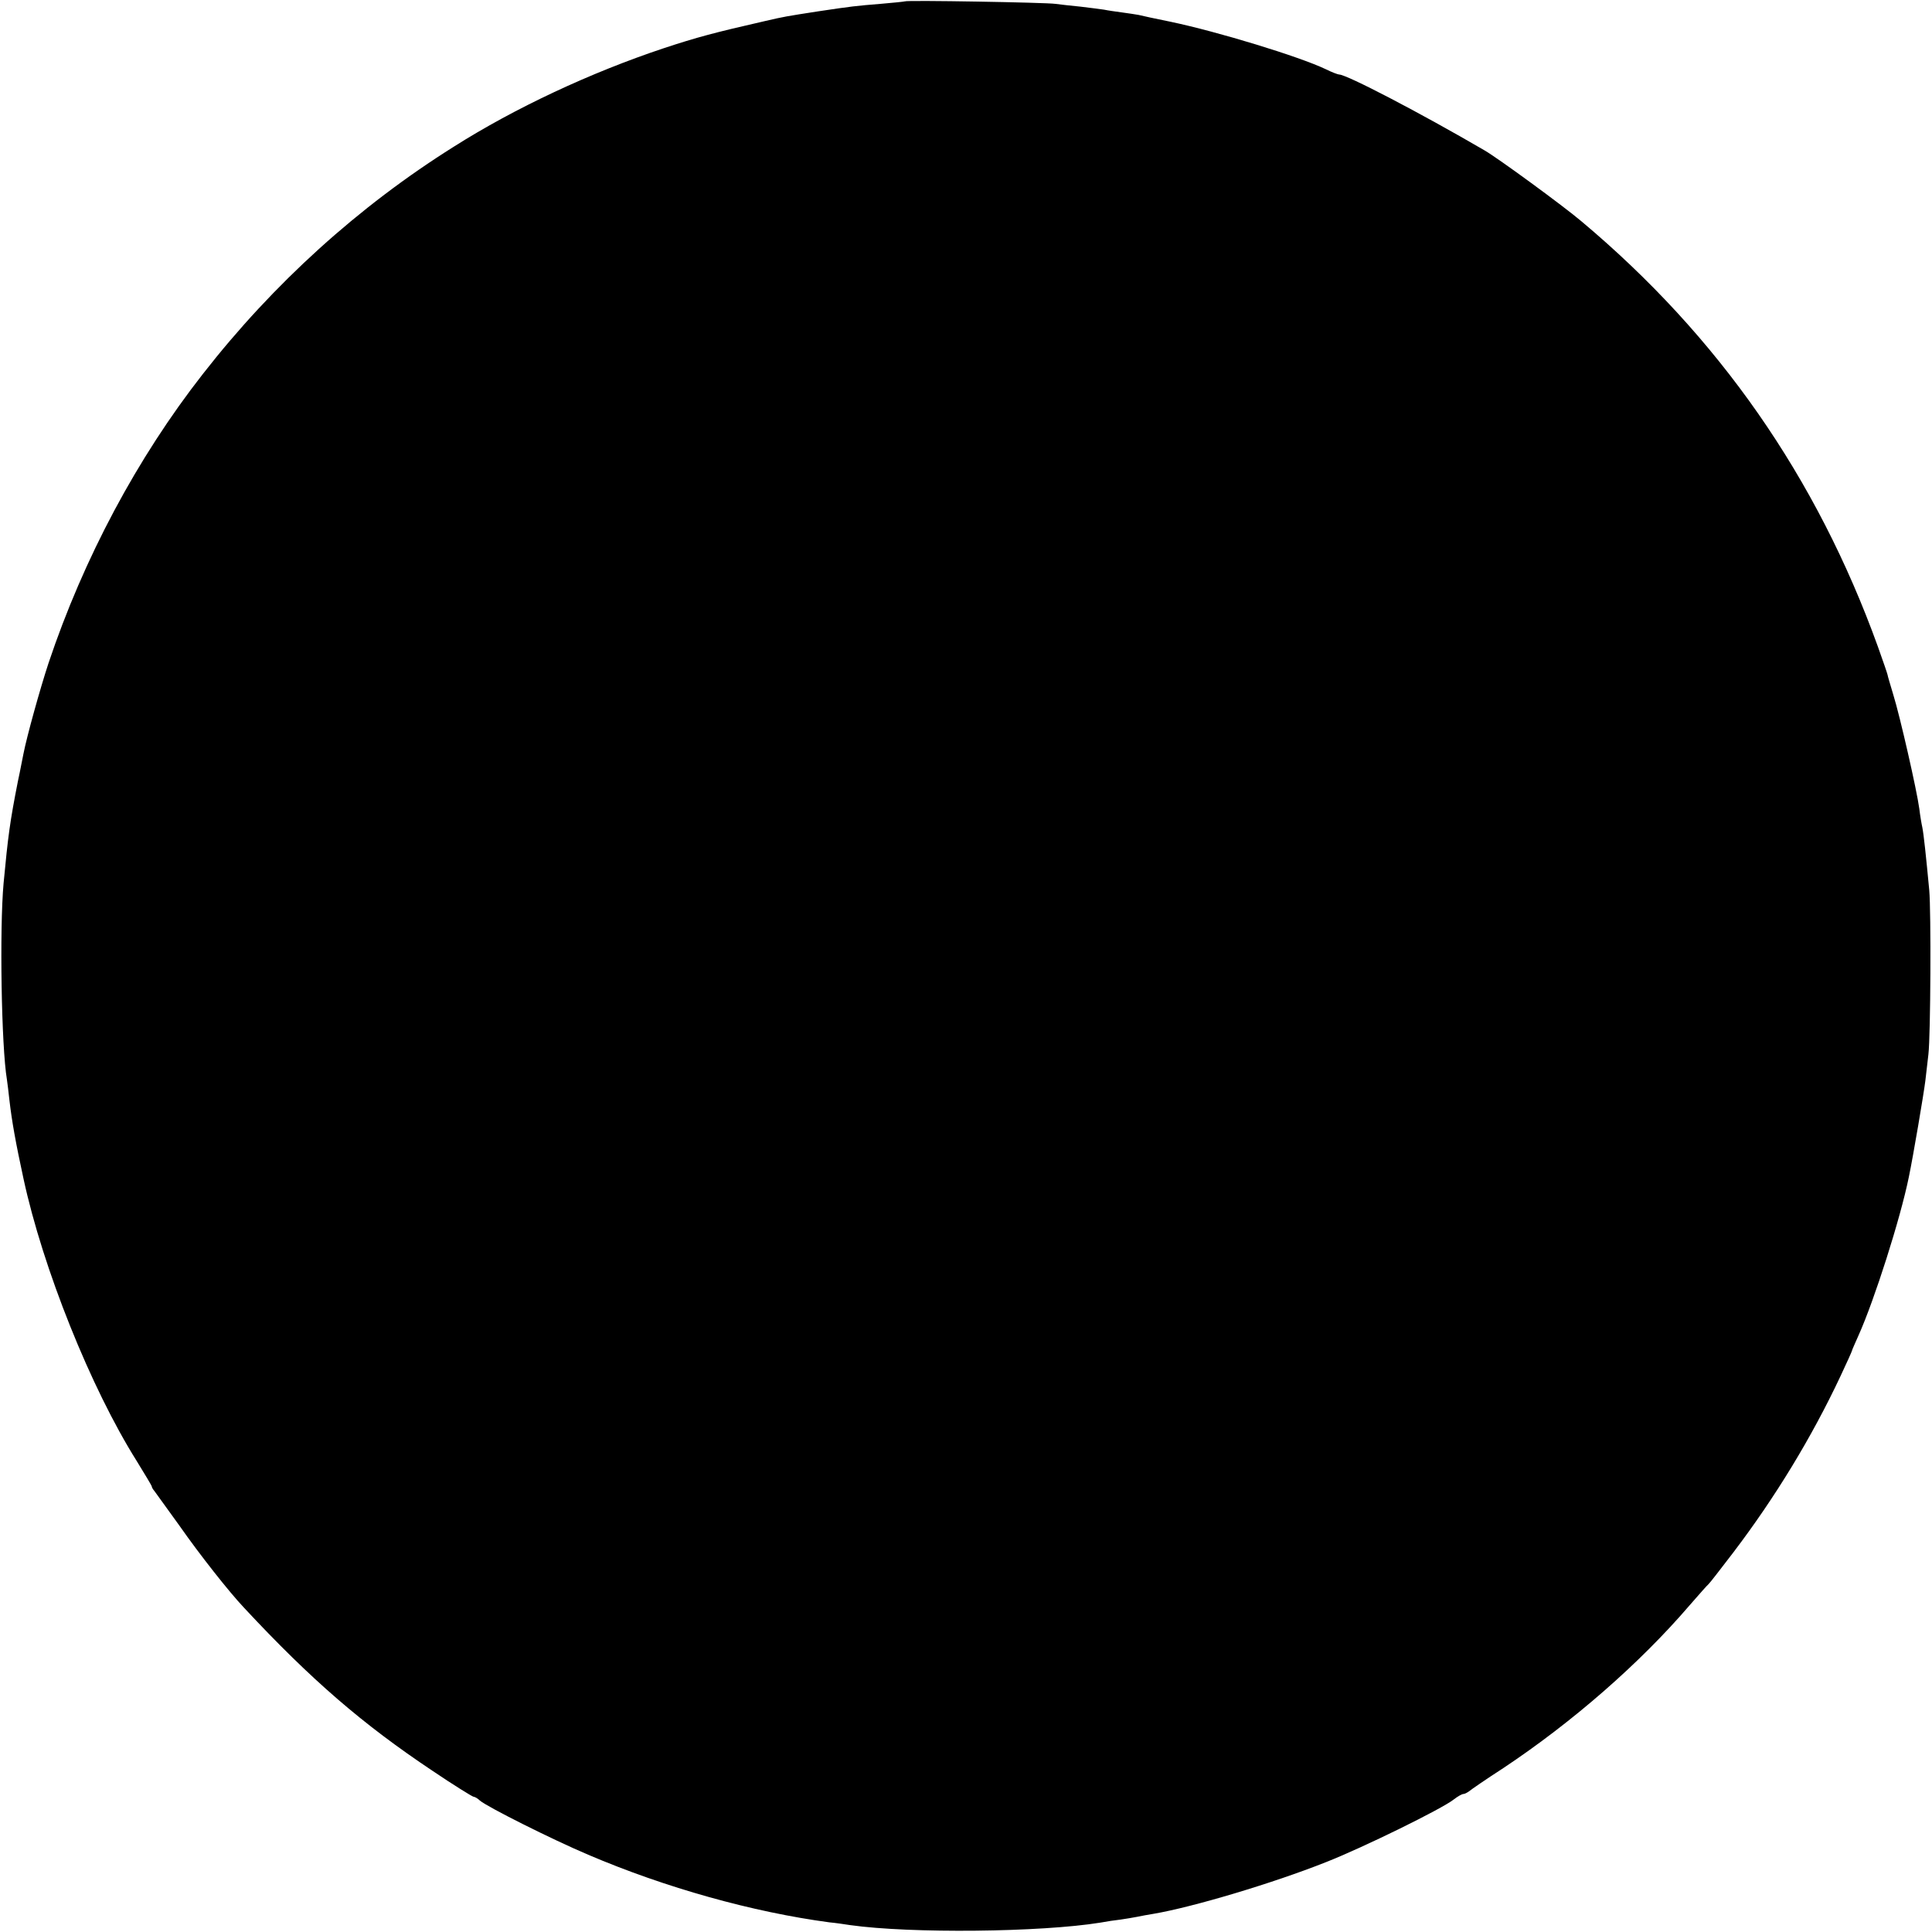
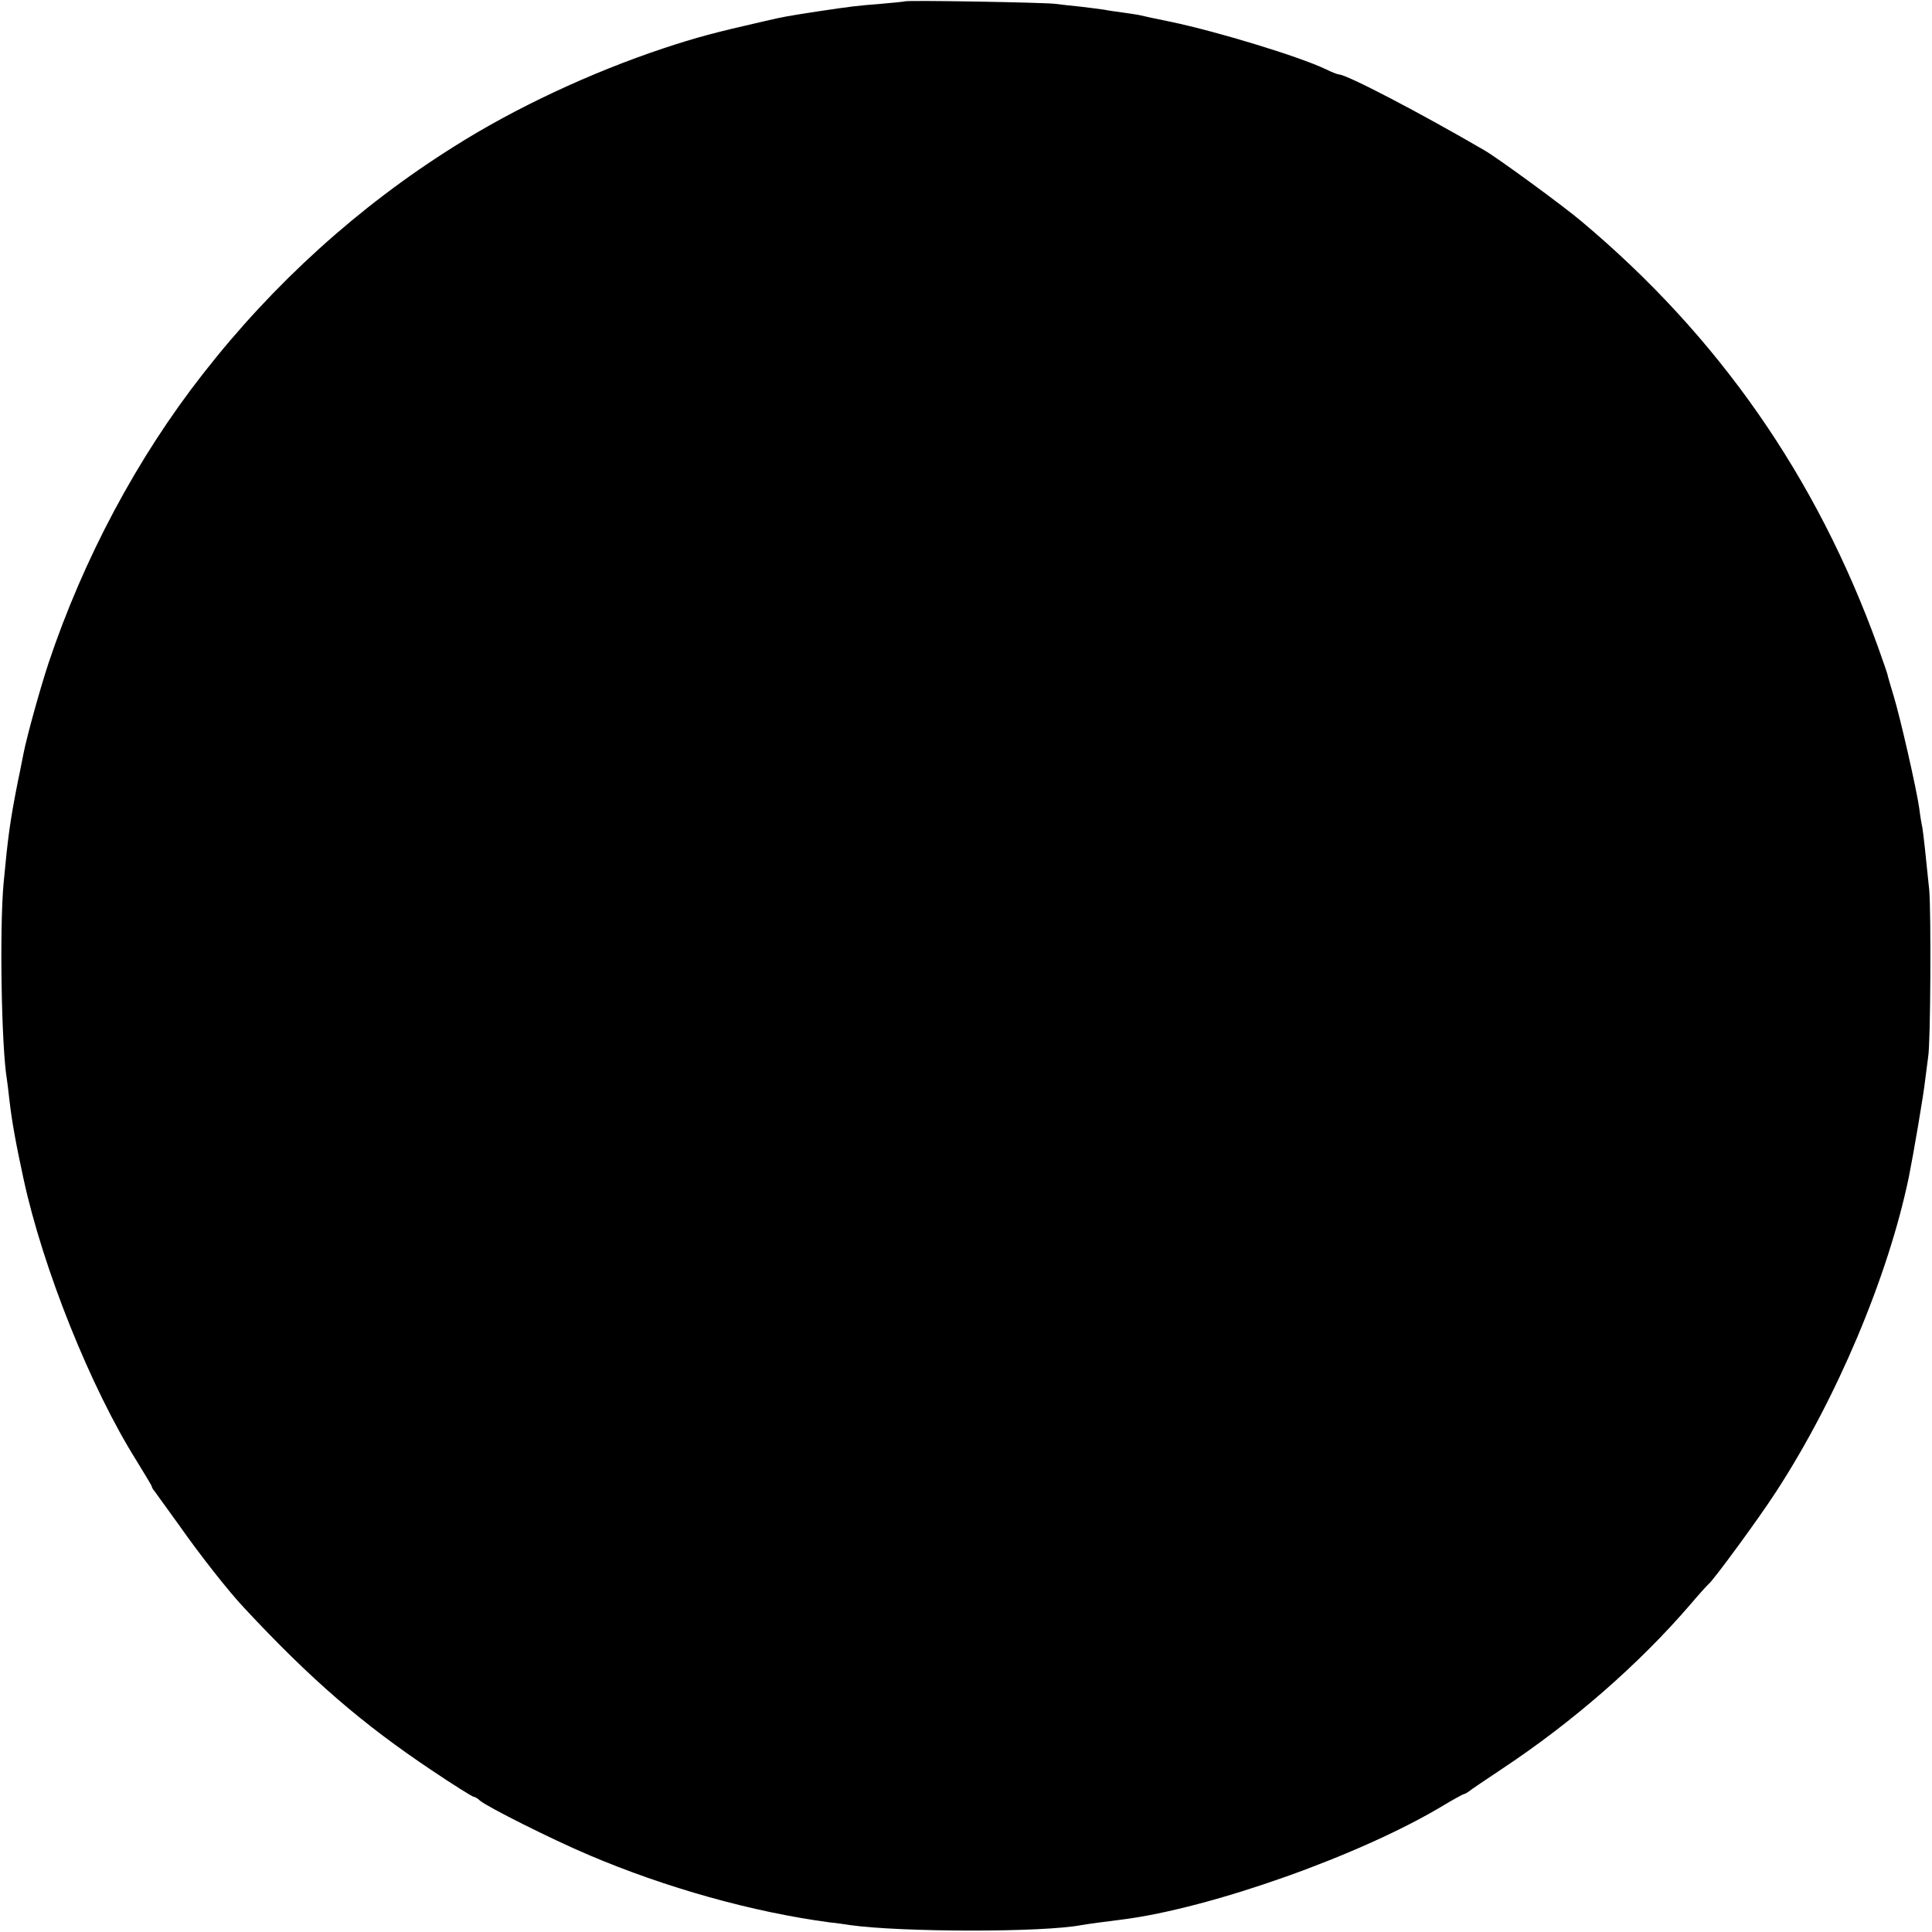
<svg xmlns="http://www.w3.org/2000/svg" version="1.0" width="700pt" height="700pt" viewBox="0 0 700 700" preserveAspectRatio="xMidYMid meet">
  <g transform="translate(0,700) scale(0.1,-0.1)" fill="#000000" stroke="none">
-     <path d="M3278 6995 c-2 -1 -41 -5 -88 -9 -87 -7 -105 -9 -225 -27 -116 -18 -123 -19 -192 -35 -184 -42 -248 -59 -369 -99 -264 -88 -538 -216 -759 -356 -346 -217 -655 -497 -910 -824 -238 -304 -432 -668 -559 -1047 -31 -94 -79 -267 -91 -329 -3 -13 -11 -58 -20 -99 -29 -147 -36 -200 -52 -370 -15 -165 -8 -592 12 -711 2 -13 6 -46 9 -74 9 -78 23 -156 51 -285 70 -325 244 -759 410 -1023 30 -49 55 -90 55 -93 0 -3 4 -10 10 -17 5 -7 46 -64 91 -126 72 -103 179 -239 234 -297 243 -261 429 -421 682 -590 77 -52 145 -94 149 -94 4 0 15 -6 23 -14 27 -23 260 -140 392 -196 281 -120 597 -208 874 -245 22 -2 56 -7 75 -10 220 -31 691 -26 907 9 21 4 54 9 73 11 19 3 46 7 60 10 14 3 41 8 60 11 141 24 430 110 624 187 135 53 420 193 463 227 14 11 30 20 35 20 5 0 14 5 21 10 7 6 62 44 124 84 251 167 495 380 675 590 34 39 64 73 68 76 4 3 44 55 90 115 152 200 284 417 388 638 23 49 42 91 42 93 0 2 11 27 24 56 57 127 151 421 182 573 16 77 54 301 60 350 4 33 9 76 11 95 8 69 10 517 3 595 -12 127 -20 202 -25 227 -3 13 -8 43 -11 68 -9 67 -70 335 -94 412 -11 37 -21 70 -21 73 0 2 -16 49 -35 102 -222 615 -578 1125 -1074 1541 -66 56 -304 230 -351 257 -235 137 -500 275 -527 275 -4 0 -26 8 -48 19 -96 46 -391 136 -562 172 -54 11 -106 22 -117 25 -11 2 -38 6 -60 9 -22 3 -51 7 -65 10 -13 2 -52 7 -86 11 -33 3 -74 8 -90 10 -32 5 -540 14 -546 9z" />
+     <path d="M3278 6995 c-2 -1 -41 -5 -88 -9 -87 -7 -105 -9 -225 -27 -116 -18 -123 -19 -192 -35 -184 -42 -248 -59 -369 -99 -264 -88 -538 -216 -759 -356 -346 -217 -655 -497 -910 -824 -238 -304 -432 -668 -559 -1047 -31 -94 -79 -267 -91 -329 -3 -13 -11 -58 -20 -99 -29 -147 -36 -200 -52 -370 -15 -165 -8 -592 12 -711 2 -13 6 -46 9 -74 9 -78 23 -156 51 -285 70 -325 244 -759 410 -1023 30 -49 55 -90 55 -93 0 -3 4 -10 10 -17 5 -7 46 -64 91 -126 72 -103 179 -239 234 -297 243 -261 429 -421 682 -590 77 -52 145 -94 149 -94 4 0 15 -6 23 -14 27 -23 260 -140 392 -196 281 -120 597 -208 874 -245 22 -2 56 -7 75 -10 186 -26 698 -27 838 0 16 3 104 15 147 20 324 41 870 235 1167 415 37 22 70 40 73 40 3 0 11 5 18 10 7 6 62 43 122 83 253 168 492 376 678 592 33 39 63 72 67 75 17 13 181 236 245 335 219 336 406 779 481 1140 16 79 54 301 59 350 4 33 9 71 11 85 9 47 11 525 4 605 -13 130 -21 202 -25 227 -3 13 -8 43 -11 68 -9 67 -70 335 -94 412 -11 37 -21 70 -21 73 0 2 -16 49 -35 102 -222 615 -578 1125 -1074 1541 -66 56 -304 230 -351 257 -235 137 -500 275 -527 275 -4 0 -26 8 -48 19 -96 46 -391 136 -562 172 -54 11 -106 22 -117 25 -11 2 -38 6 -60 9 -22 3 -51 7 -65 10 -13 2 -52 7 -86 11 -33 3 -74 8 -90 10 -32 5 -540 14 -546 9z" />
  </g>
</svg>
